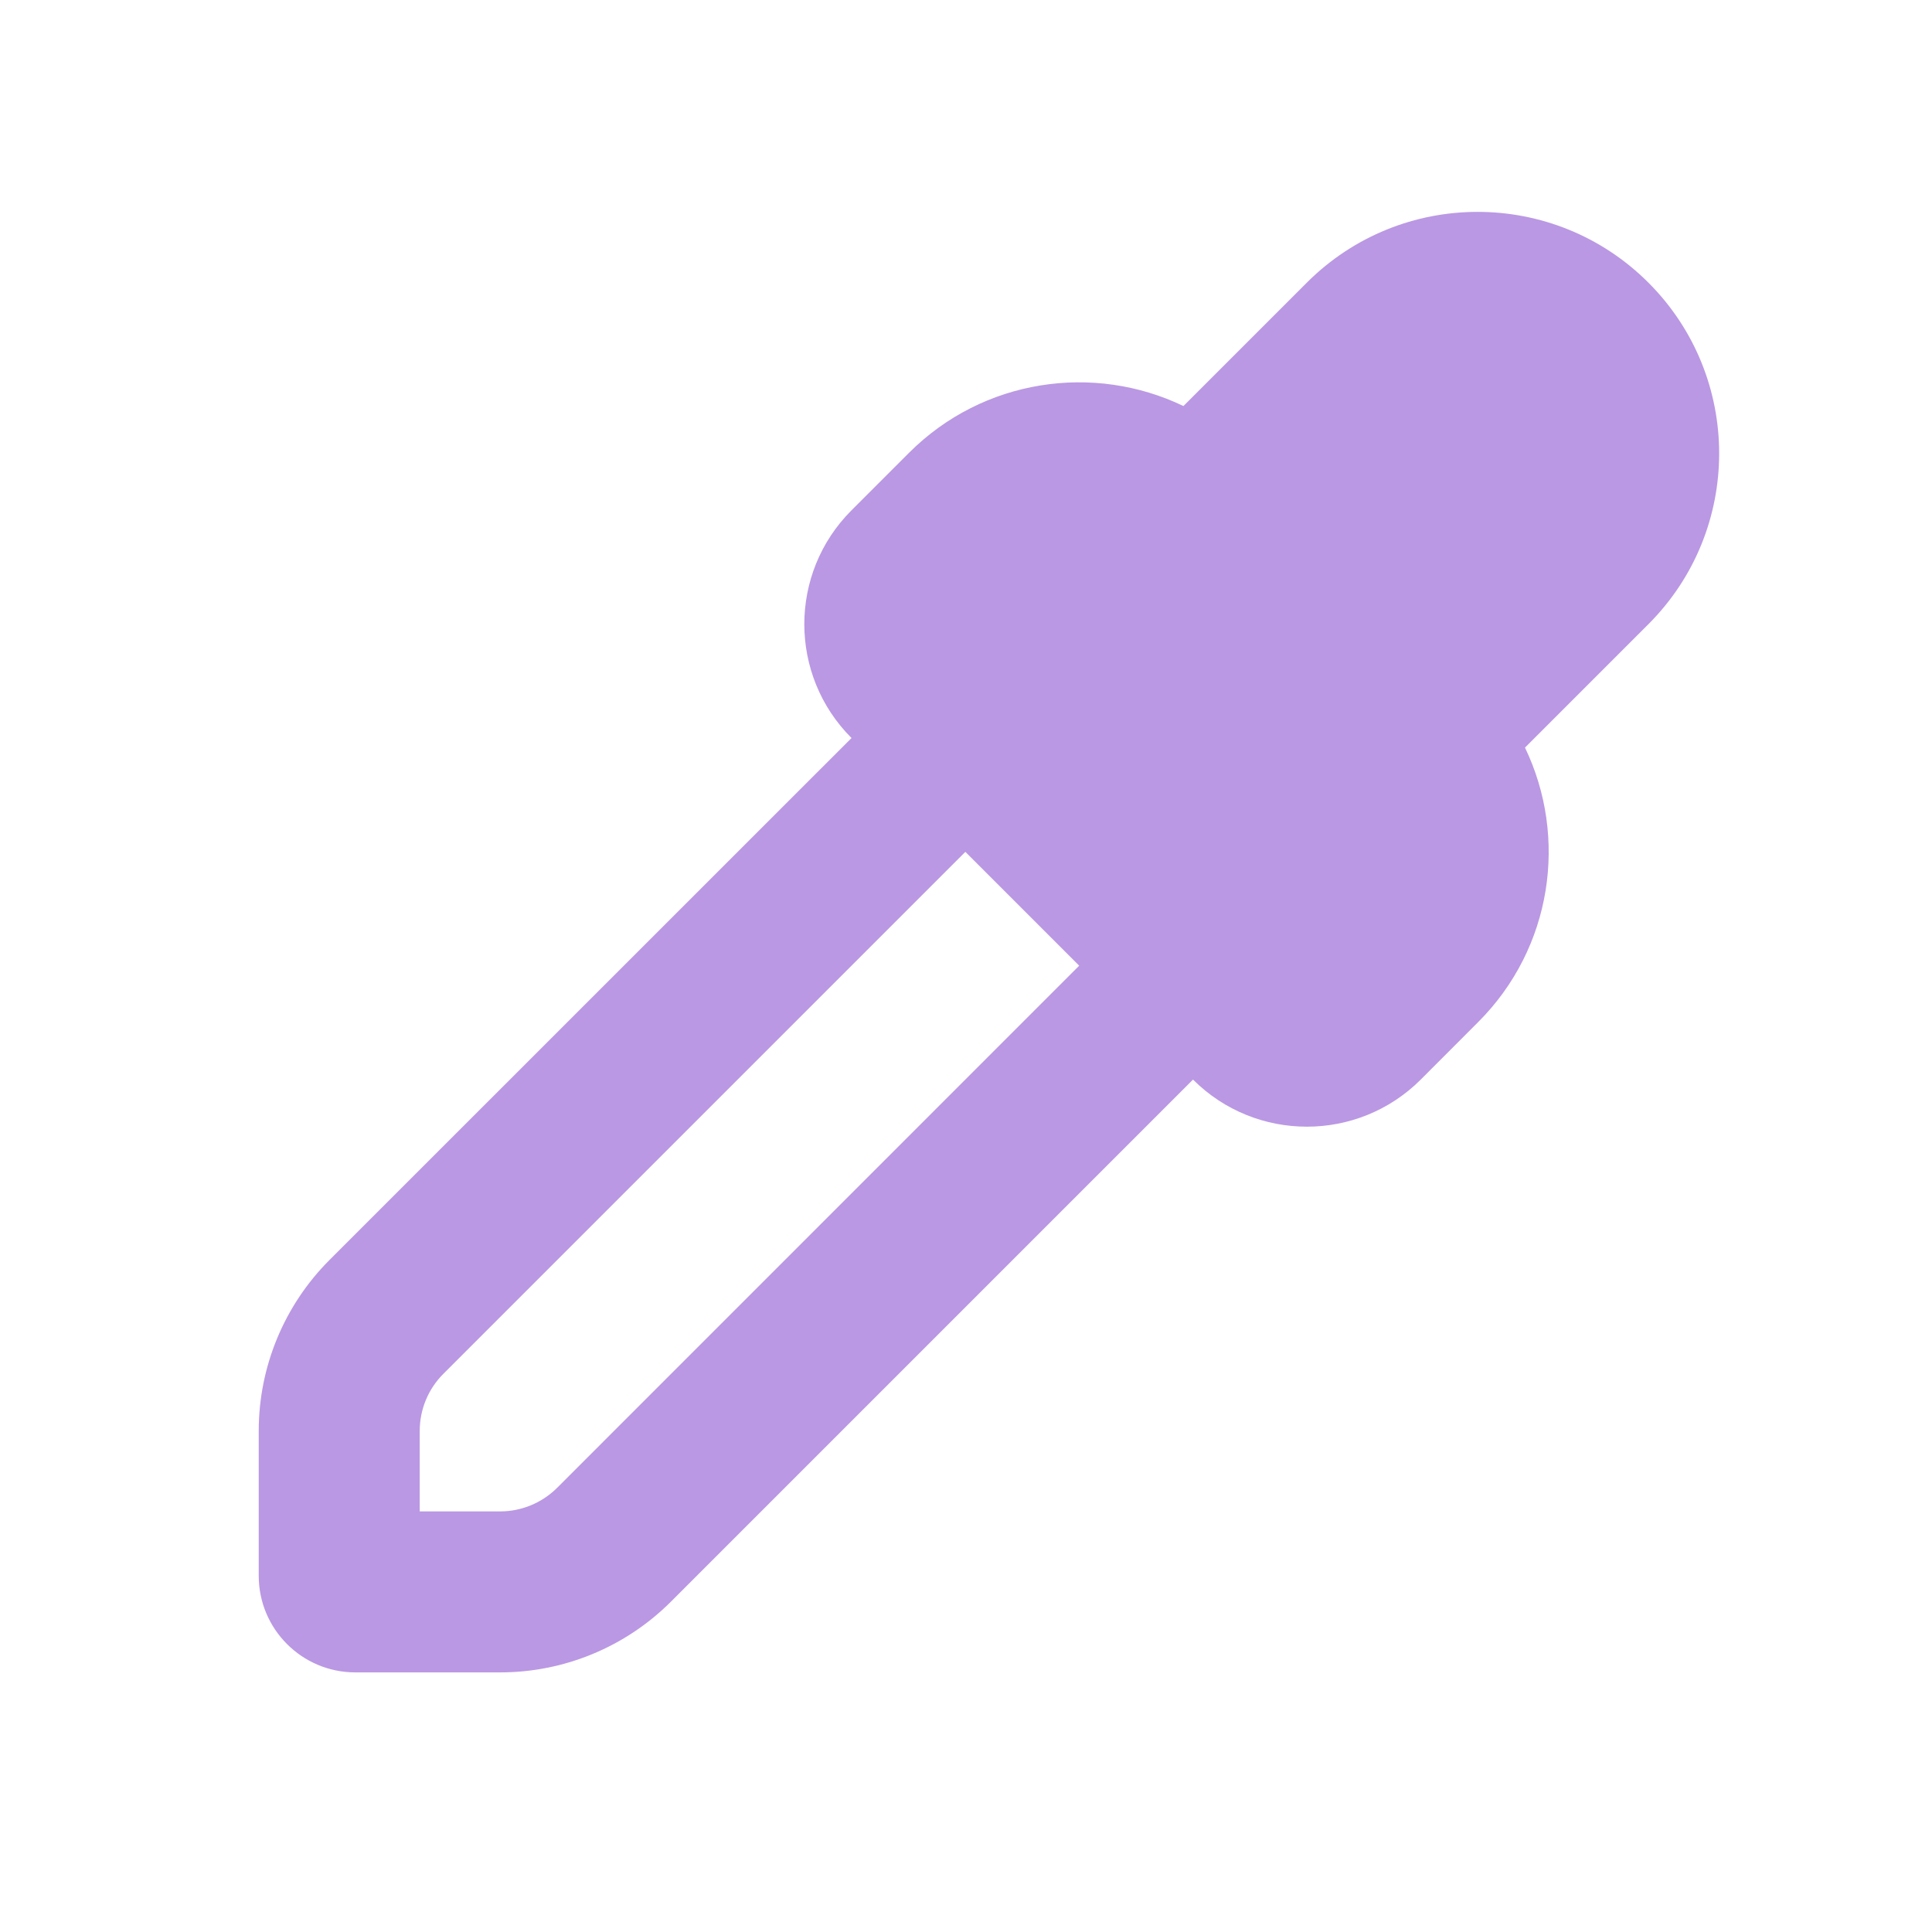
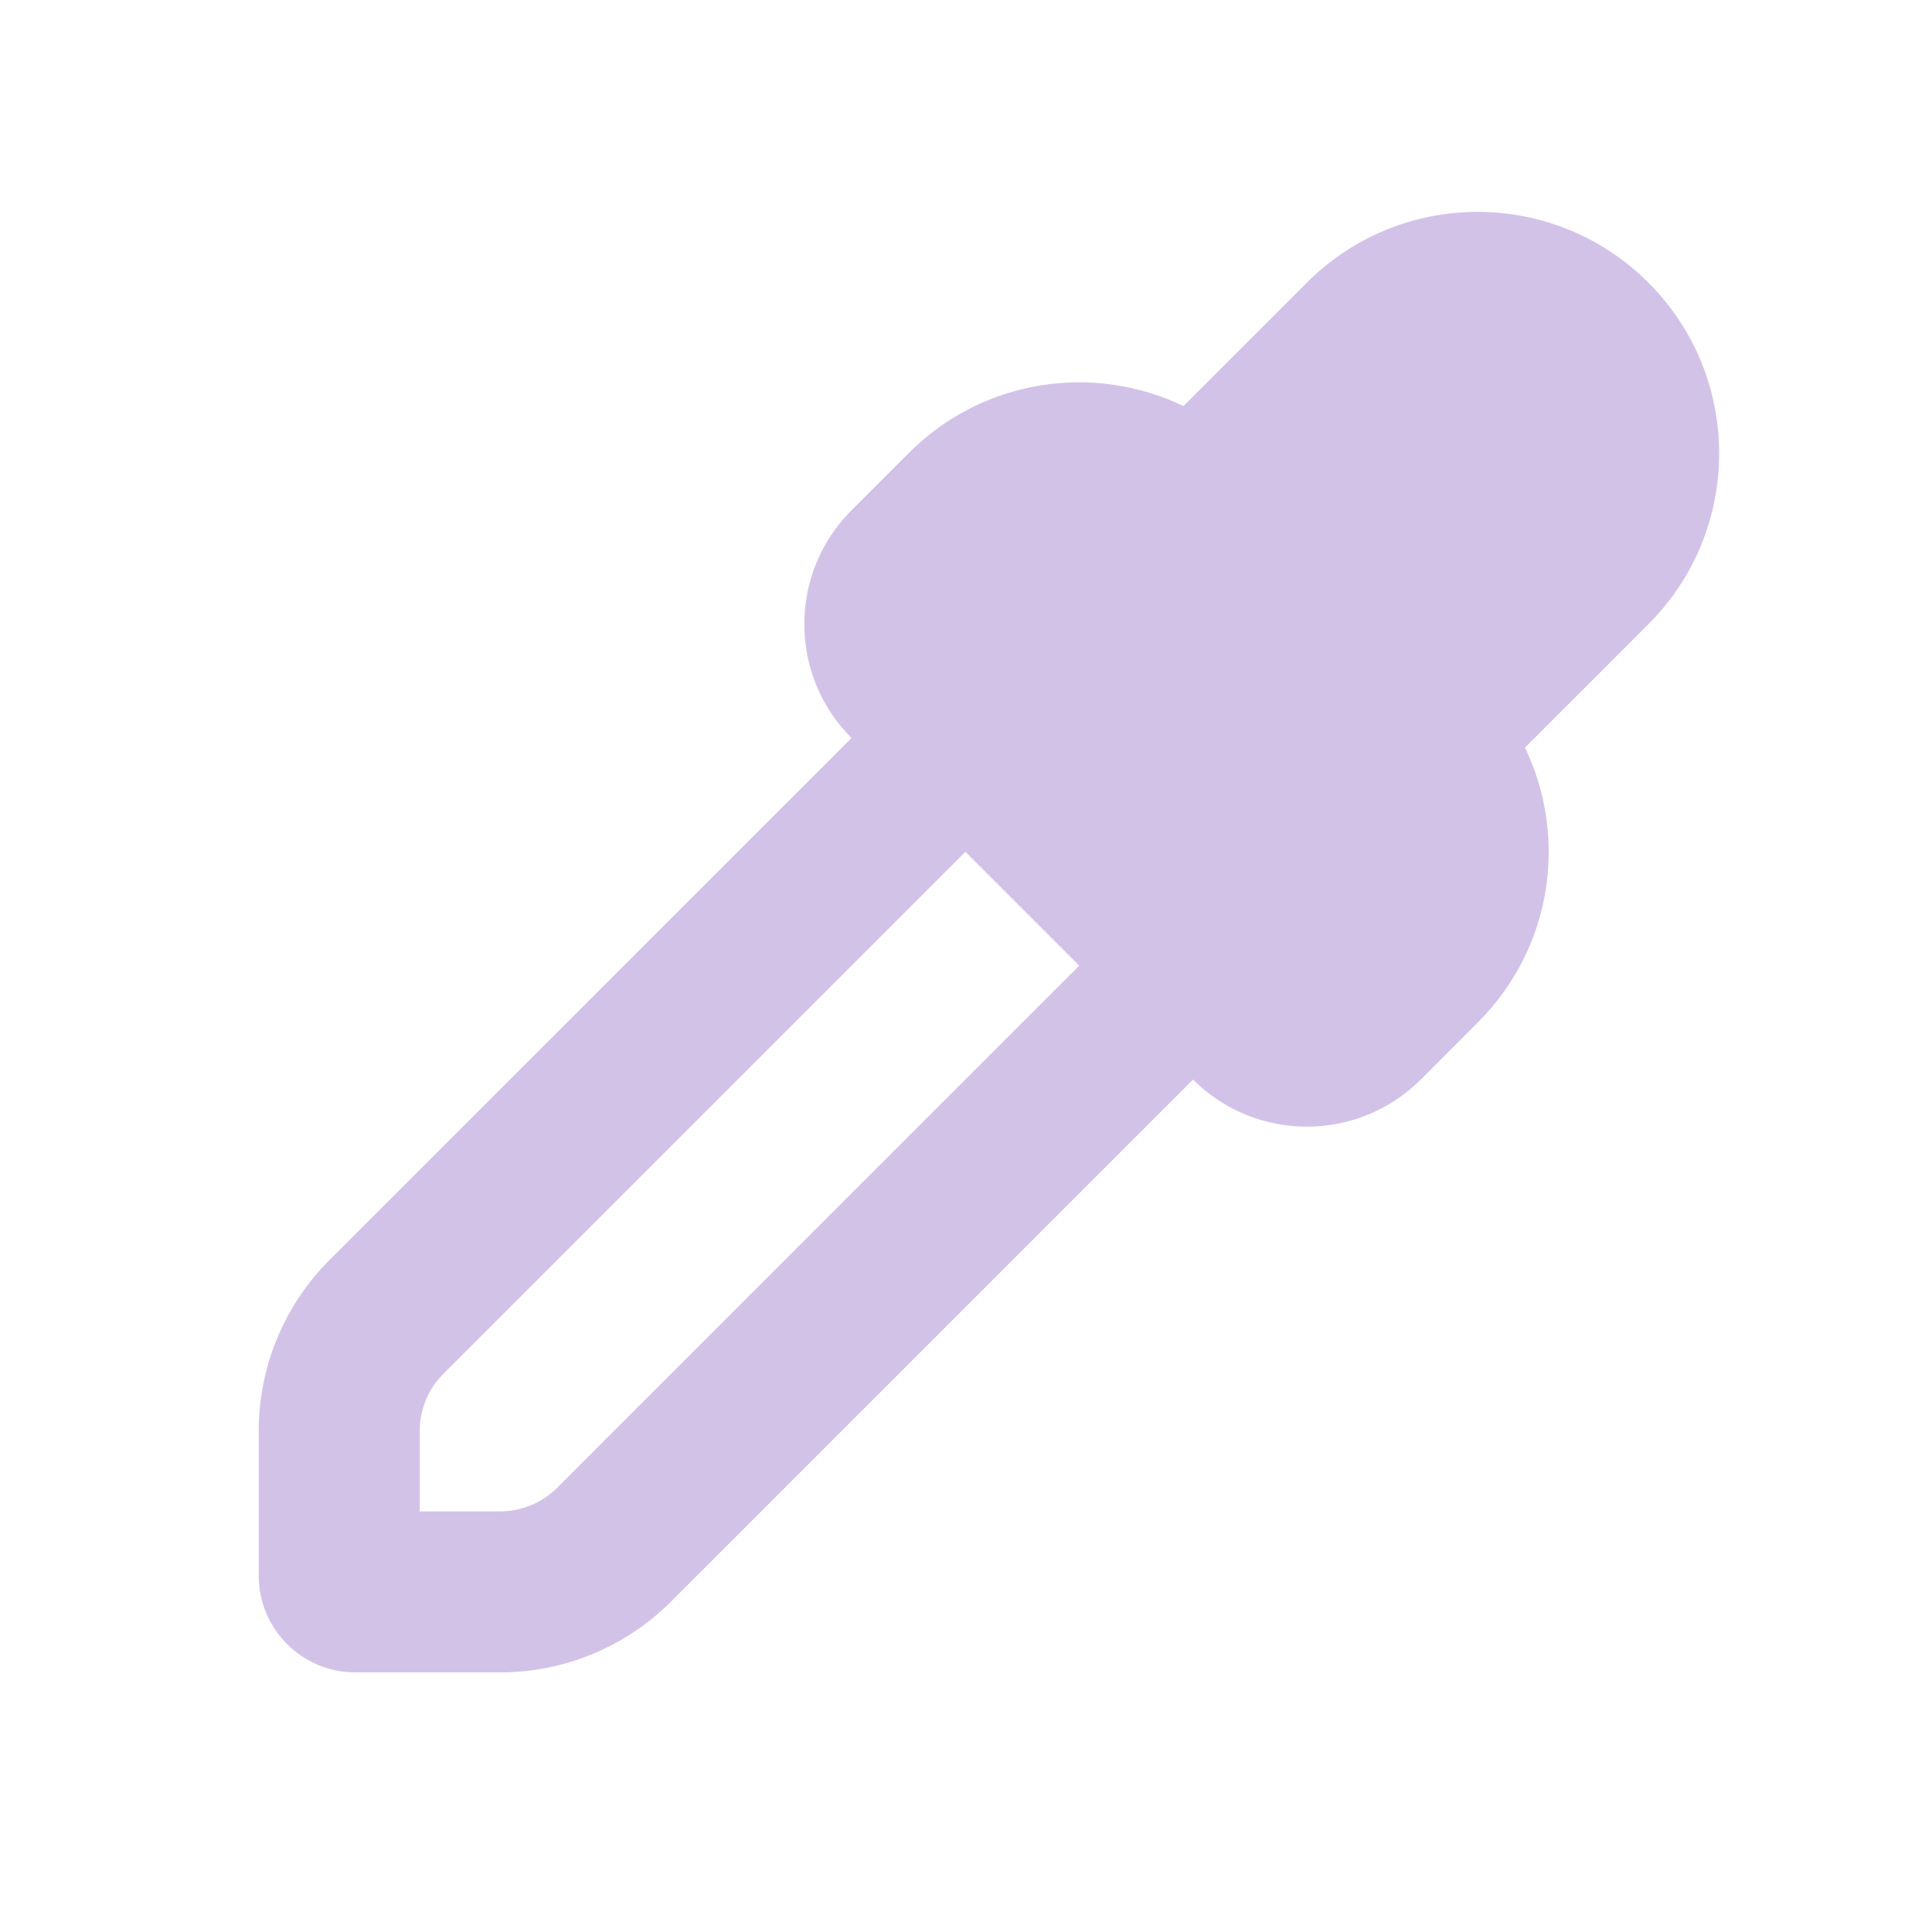
<svg xmlns="http://www.w3.org/2000/svg" width="512px" height="512px" viewBox="0 0 24 24" version="1.1">
  <g id="页面-1" stroke="none" stroke-width="1" fill="none" fill-rule="evenodd">
    <g id="Design" transform="translate(-336, -144)">
      <g id="color_picker_fill" transform="translate(336, 144)">
        <path d="M24,0 L24,24 L0,24 L0,0 L24,0 Z M12.593,23.258 L12.582,23.26 L12.511,23.295 L12.492,23.299 L12.492,23.299 L12.477,23.295 L12.406,23.26 C12.396,23.256 12.387,23.259 12.382,23.265 L12.378,23.276 L12.361,23.703 L12.366,23.723 L12.377,23.736 L12.48,23.81 L12.495,23.814 L12.495,23.814 L12.507,23.81 L12.611,23.736 L12.623,23.72 L12.623,23.72 L12.627,23.703 L12.61,23.276 C12.608,23.266 12.601,23.259 12.593,23.258 L12.593,23.258 Z M12.858,23.145 L12.845,23.147 L12.66,23.24 L12.65,23.25 L12.65,23.25 L12.647,23.261 L12.665,23.691 L12.67,23.703 L12.67,23.703 L12.678,23.71 L12.879,23.803 C12.891,23.807 12.902,23.803 12.908,23.795 L12.912,23.781 L12.878,23.167 C12.875,23.155 12.867,23.147 12.858,23.145 L12.858,23.145 Z M12.143,23.147 C12.133,23.142 12.122,23.145 12.116,23.153 L12.11,23.167 L12.076,23.781 C12.075,23.793 12.083,23.802 12.093,23.805 L12.108,23.803 L12.309,23.71 L12.319,23.702 L12.319,23.702 L12.323,23.691 L12.34,23.261 L12.337,23.249 L12.337,23.249 L12.328,23.24 L12.143,23.147 Z" id="MingCute" fill-rule="nonzero">

</path>
-         <path d="M20.477,3.511 C19.305,2.339 17.406,2.339 16.234,3.511 L14.701,5.044 C13.589,4.509 12.214,4.703 11.292,5.625 L10.578,6.339 C9.796,7.12 9.796,8.387 10.578,9.168 L4.092,15.653 C3.53,16.216 3.214,16.979 3.214,17.775 L3.214,19.575 C3.214,20.237 3.751,20.775 4.414,20.775 L6.214,20.775 C7.009,20.775 7.772,20.459 8.335,19.896 L14.82,13.411 C15.601,14.191 16.868,14.191 17.649,13.411 L18.363,12.696 C19.285,11.774 19.479,10.399 18.944,9.287 L20.477,7.754 C21.649,6.582 21.649,4.683 20.477,3.511 Z M5.507,17.067 L11.992,10.582 L13.406,11.996 L6.921,18.482 C6.733,18.669 6.479,18.775 6.214,18.775 L5.214,18.775 L5.214,17.775 C5.214,17.509 5.319,17.255 5.507,17.067 Z" id="形状" fill="#ba98e3">
+         <path d="M20.477,3.511 C19.305,2.339 17.406,2.339 16.234,3.511 L14.701,5.044 C13.589,4.509 12.214,4.703 11.292,5.625 L10.578,6.339 C9.796,7.12 9.796,8.387 10.578,9.168 L4.092,15.653 C3.53,16.216 3.214,16.979 3.214,17.775 L3.214,19.575 C3.214,20.237 3.751,20.775 4.414,20.775 L6.214,20.775 C7.009,20.775 7.772,20.459 8.335,19.896 L14.82,13.411 C15.601,14.191 16.868,14.191 17.649,13.411 L18.363,12.696 C19.285,11.774 19.479,10.399 18.944,9.287 L20.477,7.754 C21.649,6.582 21.649,4.683 20.477,3.511 Z M5.507,17.067 L11.992,10.582 L13.406,11.996 L6.921,18.482 C6.733,18.669 6.479,18.775 6.214,18.775 L5.214,18.775 L5.214,17.775 C5.214,17.509 5.319,17.255 5.507,17.067 Z" id="形状" fill="#d3c2e8">

</path>
      </g>
    </g>
  </g>
</svg>
